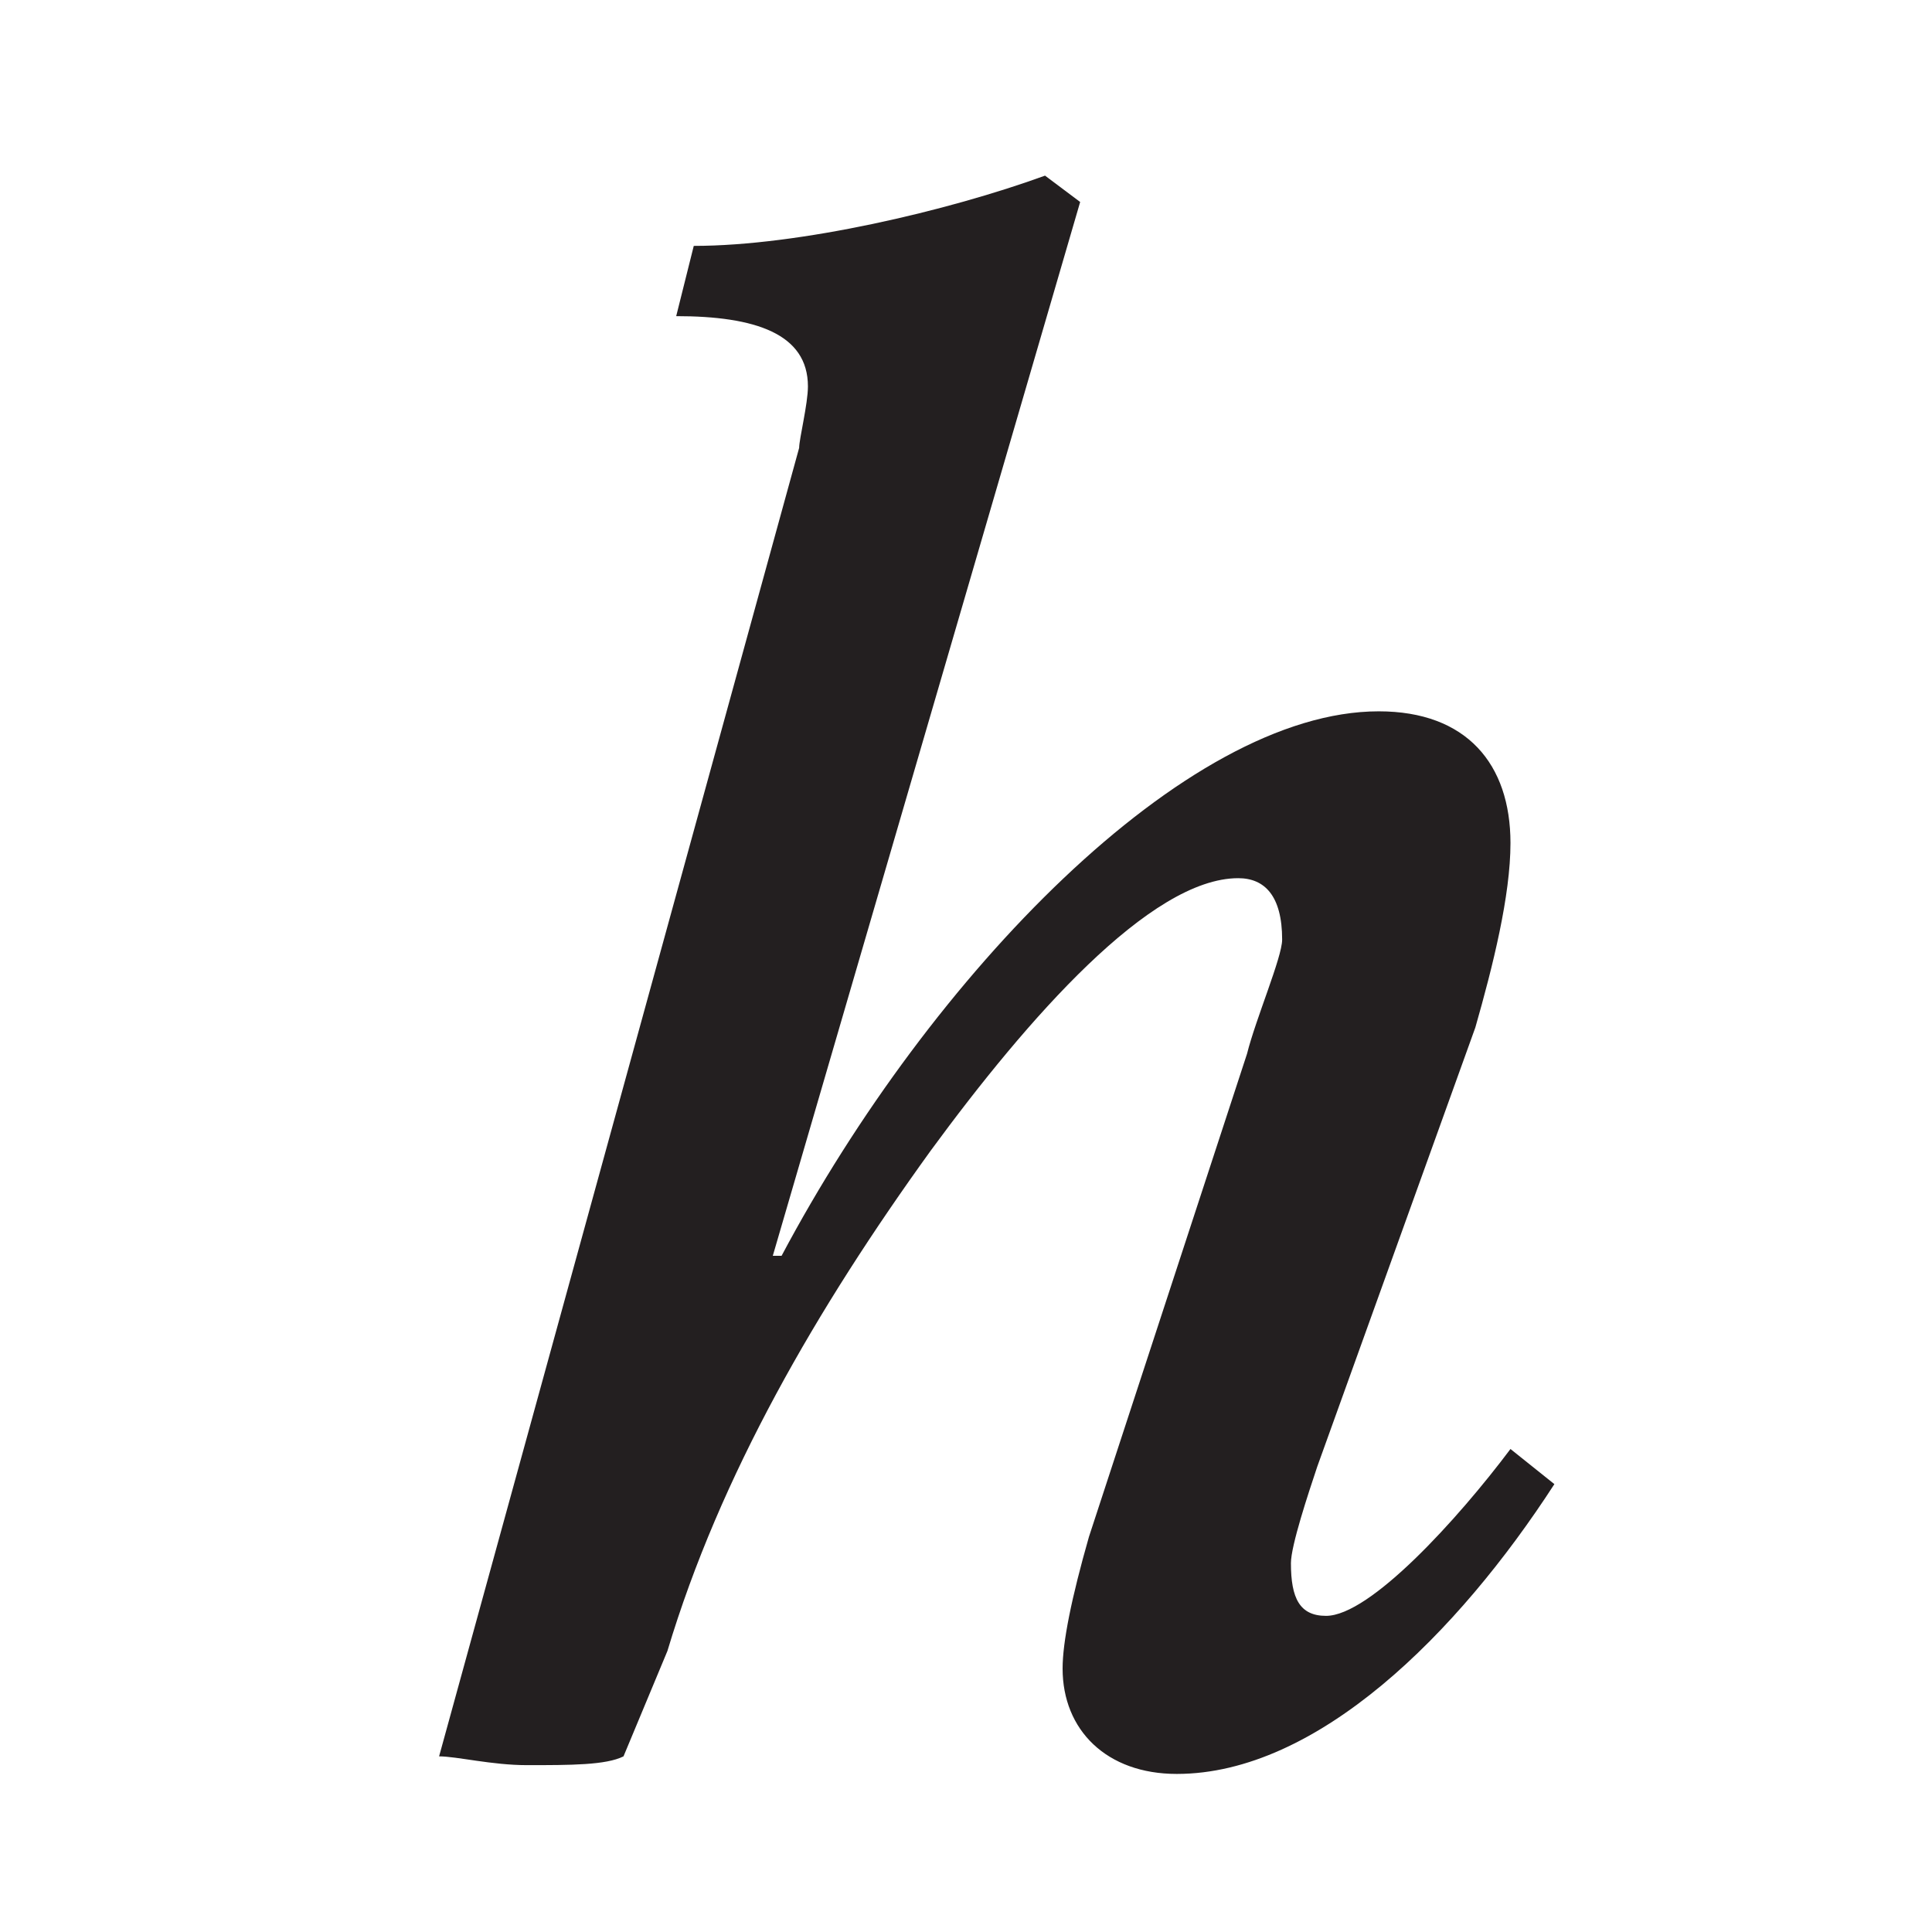
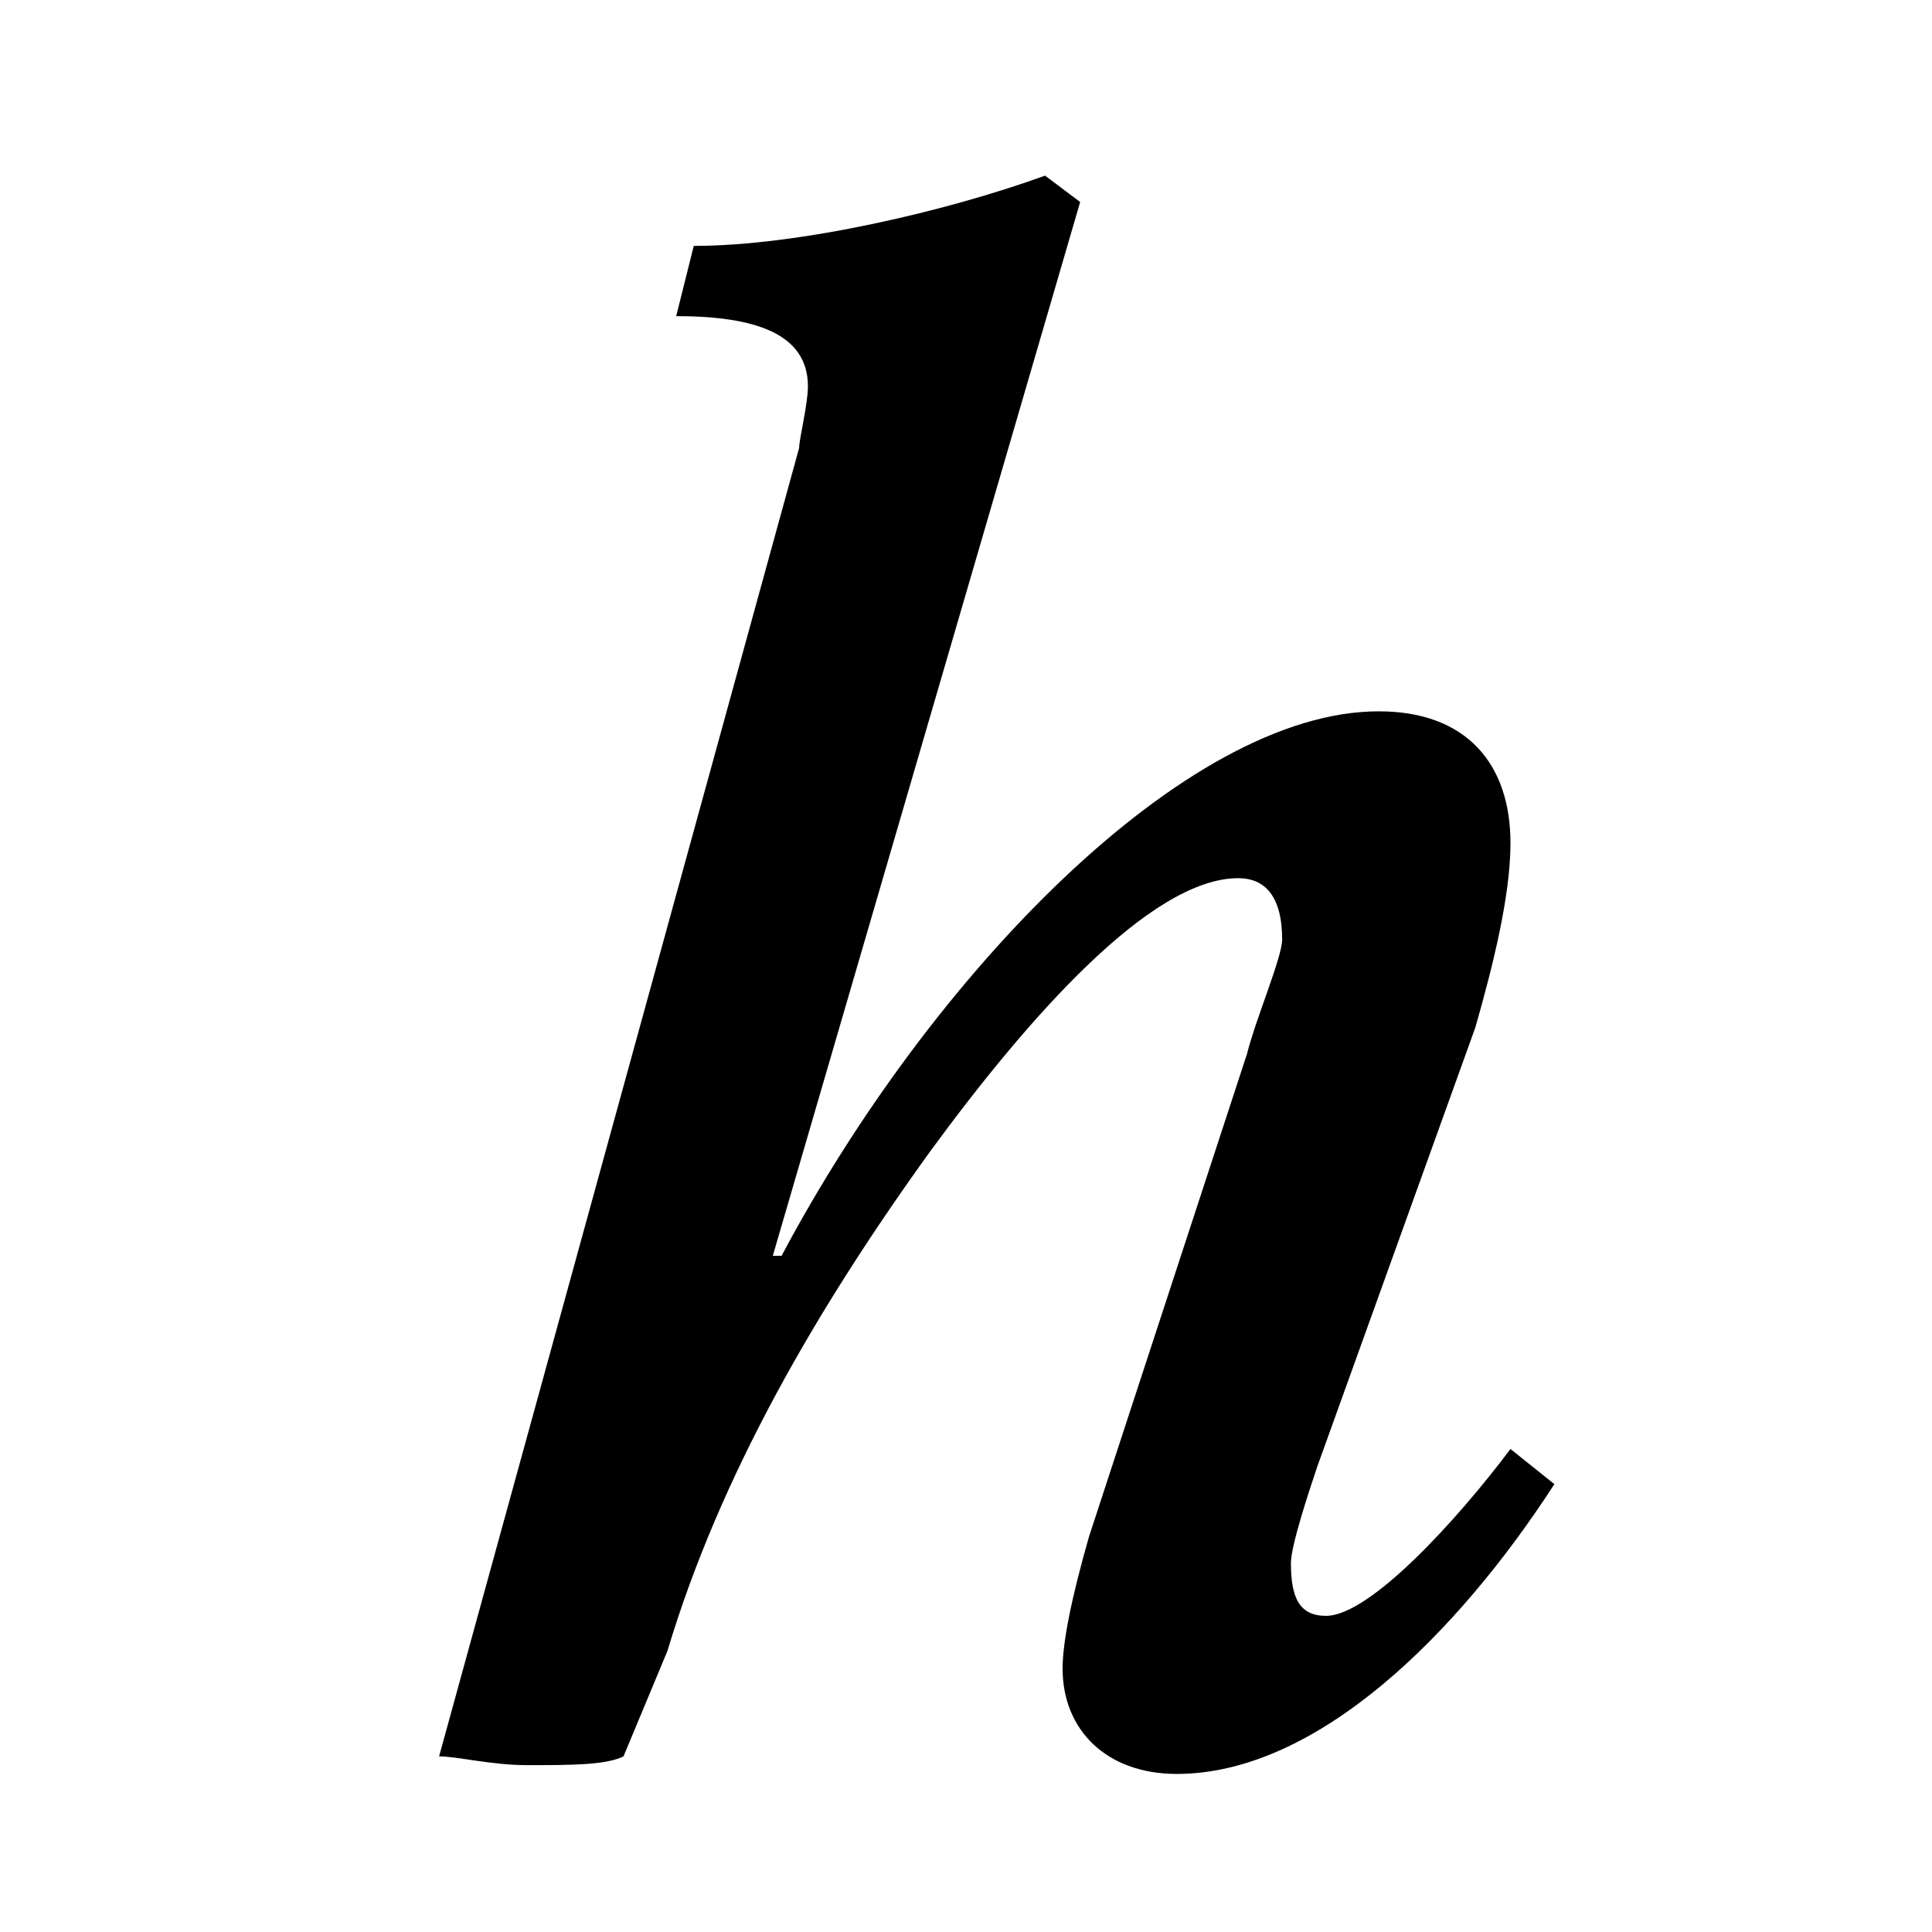
- <svg xmlns="http://www.w3.org/2000/svg" version="1.1" id="Layer_1" x="0px" y="0px" width="22px" height="22px" viewBox="0 0 22 22" style="enable-background:new 0 0 22 22;" xml:space="preserve">
-   <style type="text/css">
- 	.st0{fill:#231F20;}
- </style>
-   <path class="st0" d="M13.4,20.2c-0.8,0-1.3-0.5-1.3-1.2c0-0.3,0.1-0.8,0.3-1.5l1.8-5.5c0.1-0.4,0.4-1.1,0.4-1.3  c0-0.5-0.2-0.7-0.5-0.7c-1,0-2.4,1.6-3.5,3.1c-1.3,1.8-2.4,3.7-3,5.7L7.1,20c-0.2,0.1-0.6,0.1-1.1,0.1c-0.4,0-0.8-0.1-1-0.1L9.1,5.1  c0-0.1,0.1-0.5,0.1-0.7c0-0.6-0.6-0.8-1.5-0.8l0.2-0.8c1.2,0,2.9-0.4,4-0.8l0.4,0.3l-3.5,12l0.1,0c1.7-3.2,4.6-6.2,6.8-6.2  c1,0,1.5,0.6,1.5,1.5c0,0.6-0.2,1.4-0.4,2.1l-1.8,5c-0.1,0.3-0.3,0.9-0.3,1.1c0,0.4,0.1,0.6,0.4,0.6c0.5,0,1.5-1.1,2.1-1.9l0.5,0.4  C16.6,18.6,15,20.2,13.4,20.2z" />
+ <svg xmlns="http://www.w3.org/2000/svg" version="1.1" id="Layer_1" x="0px" y="0px" width="22px" height="22px" viewBox="0 0 22 22" enable-background="new 0 0 22 22" xml:space="preserve">
+   <path d="M13.4,20.2c-0.8,0-1.3-0.5-1.3-1.2c0-0.3,0.1-0.8,0.3-1.5l1.8-5.5c0.1-0.4,0.4-1.1,0.4-1.3c0-0.5-0.2-0.7-0.5-0.7  c-1,0-2.4,1.6-3.5,3.1c-1.3,1.8-2.4,3.7-3,5.7L7.1,20c-0.2,0.1-0.6,0.1-1.1,0.1c-0.4,0-0.8-0.1-1-0.1L9.1,5.1c0-0.1,0.1-0.5,0.1-0.7  c0-0.6-0.6-0.8-1.5-0.8l0.2-0.8c1.2,0,2.9-0.4,4-0.8l0.4,0.3l-3.5,12h0.1c1.7-3.2,4.6-6.2,6.8-6.2c1,0,1.5,0.6,1.5,1.5  c0,0.6-0.2,1.4-0.4,2.1l-1.8,5c-0.1,0.3-0.3,0.9-0.3,1.1c0,0.4,0.1,0.6,0.4,0.6c0.5,0,1.5-1.1,2.1-1.9l0.5,0.4  C16.6,18.6,15,20.2,13.4,20.2z" />
</svg>
